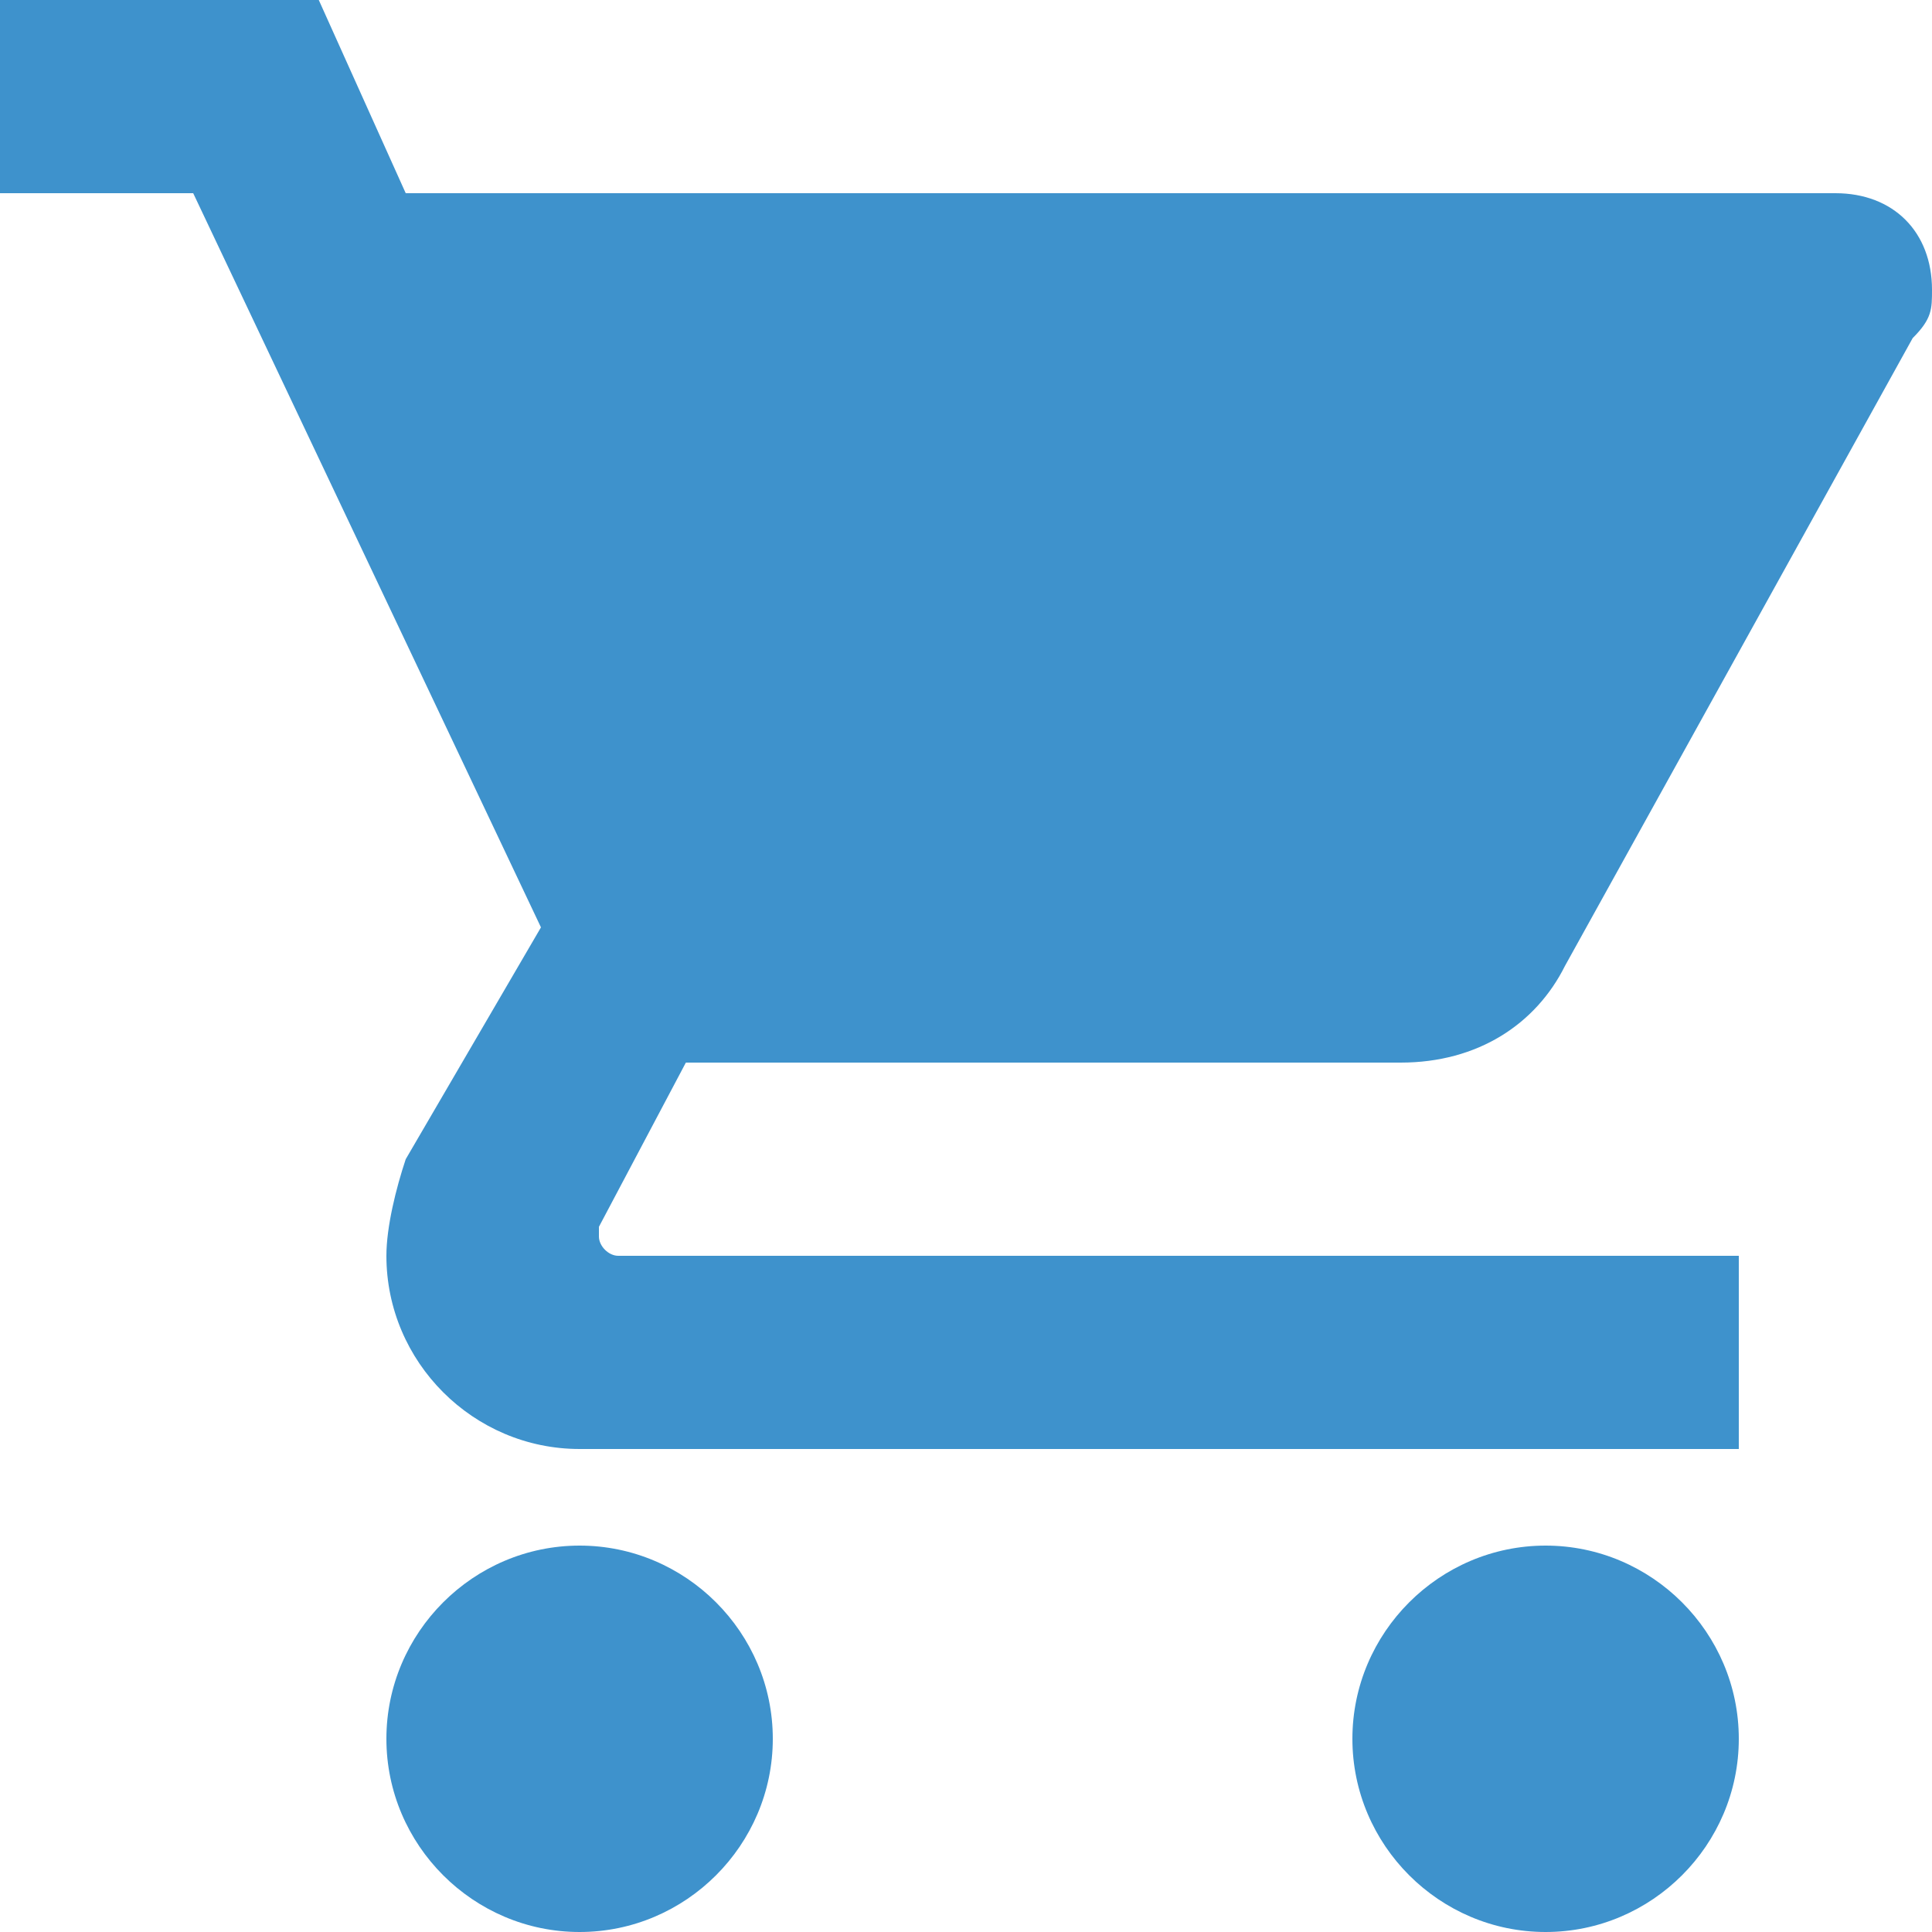
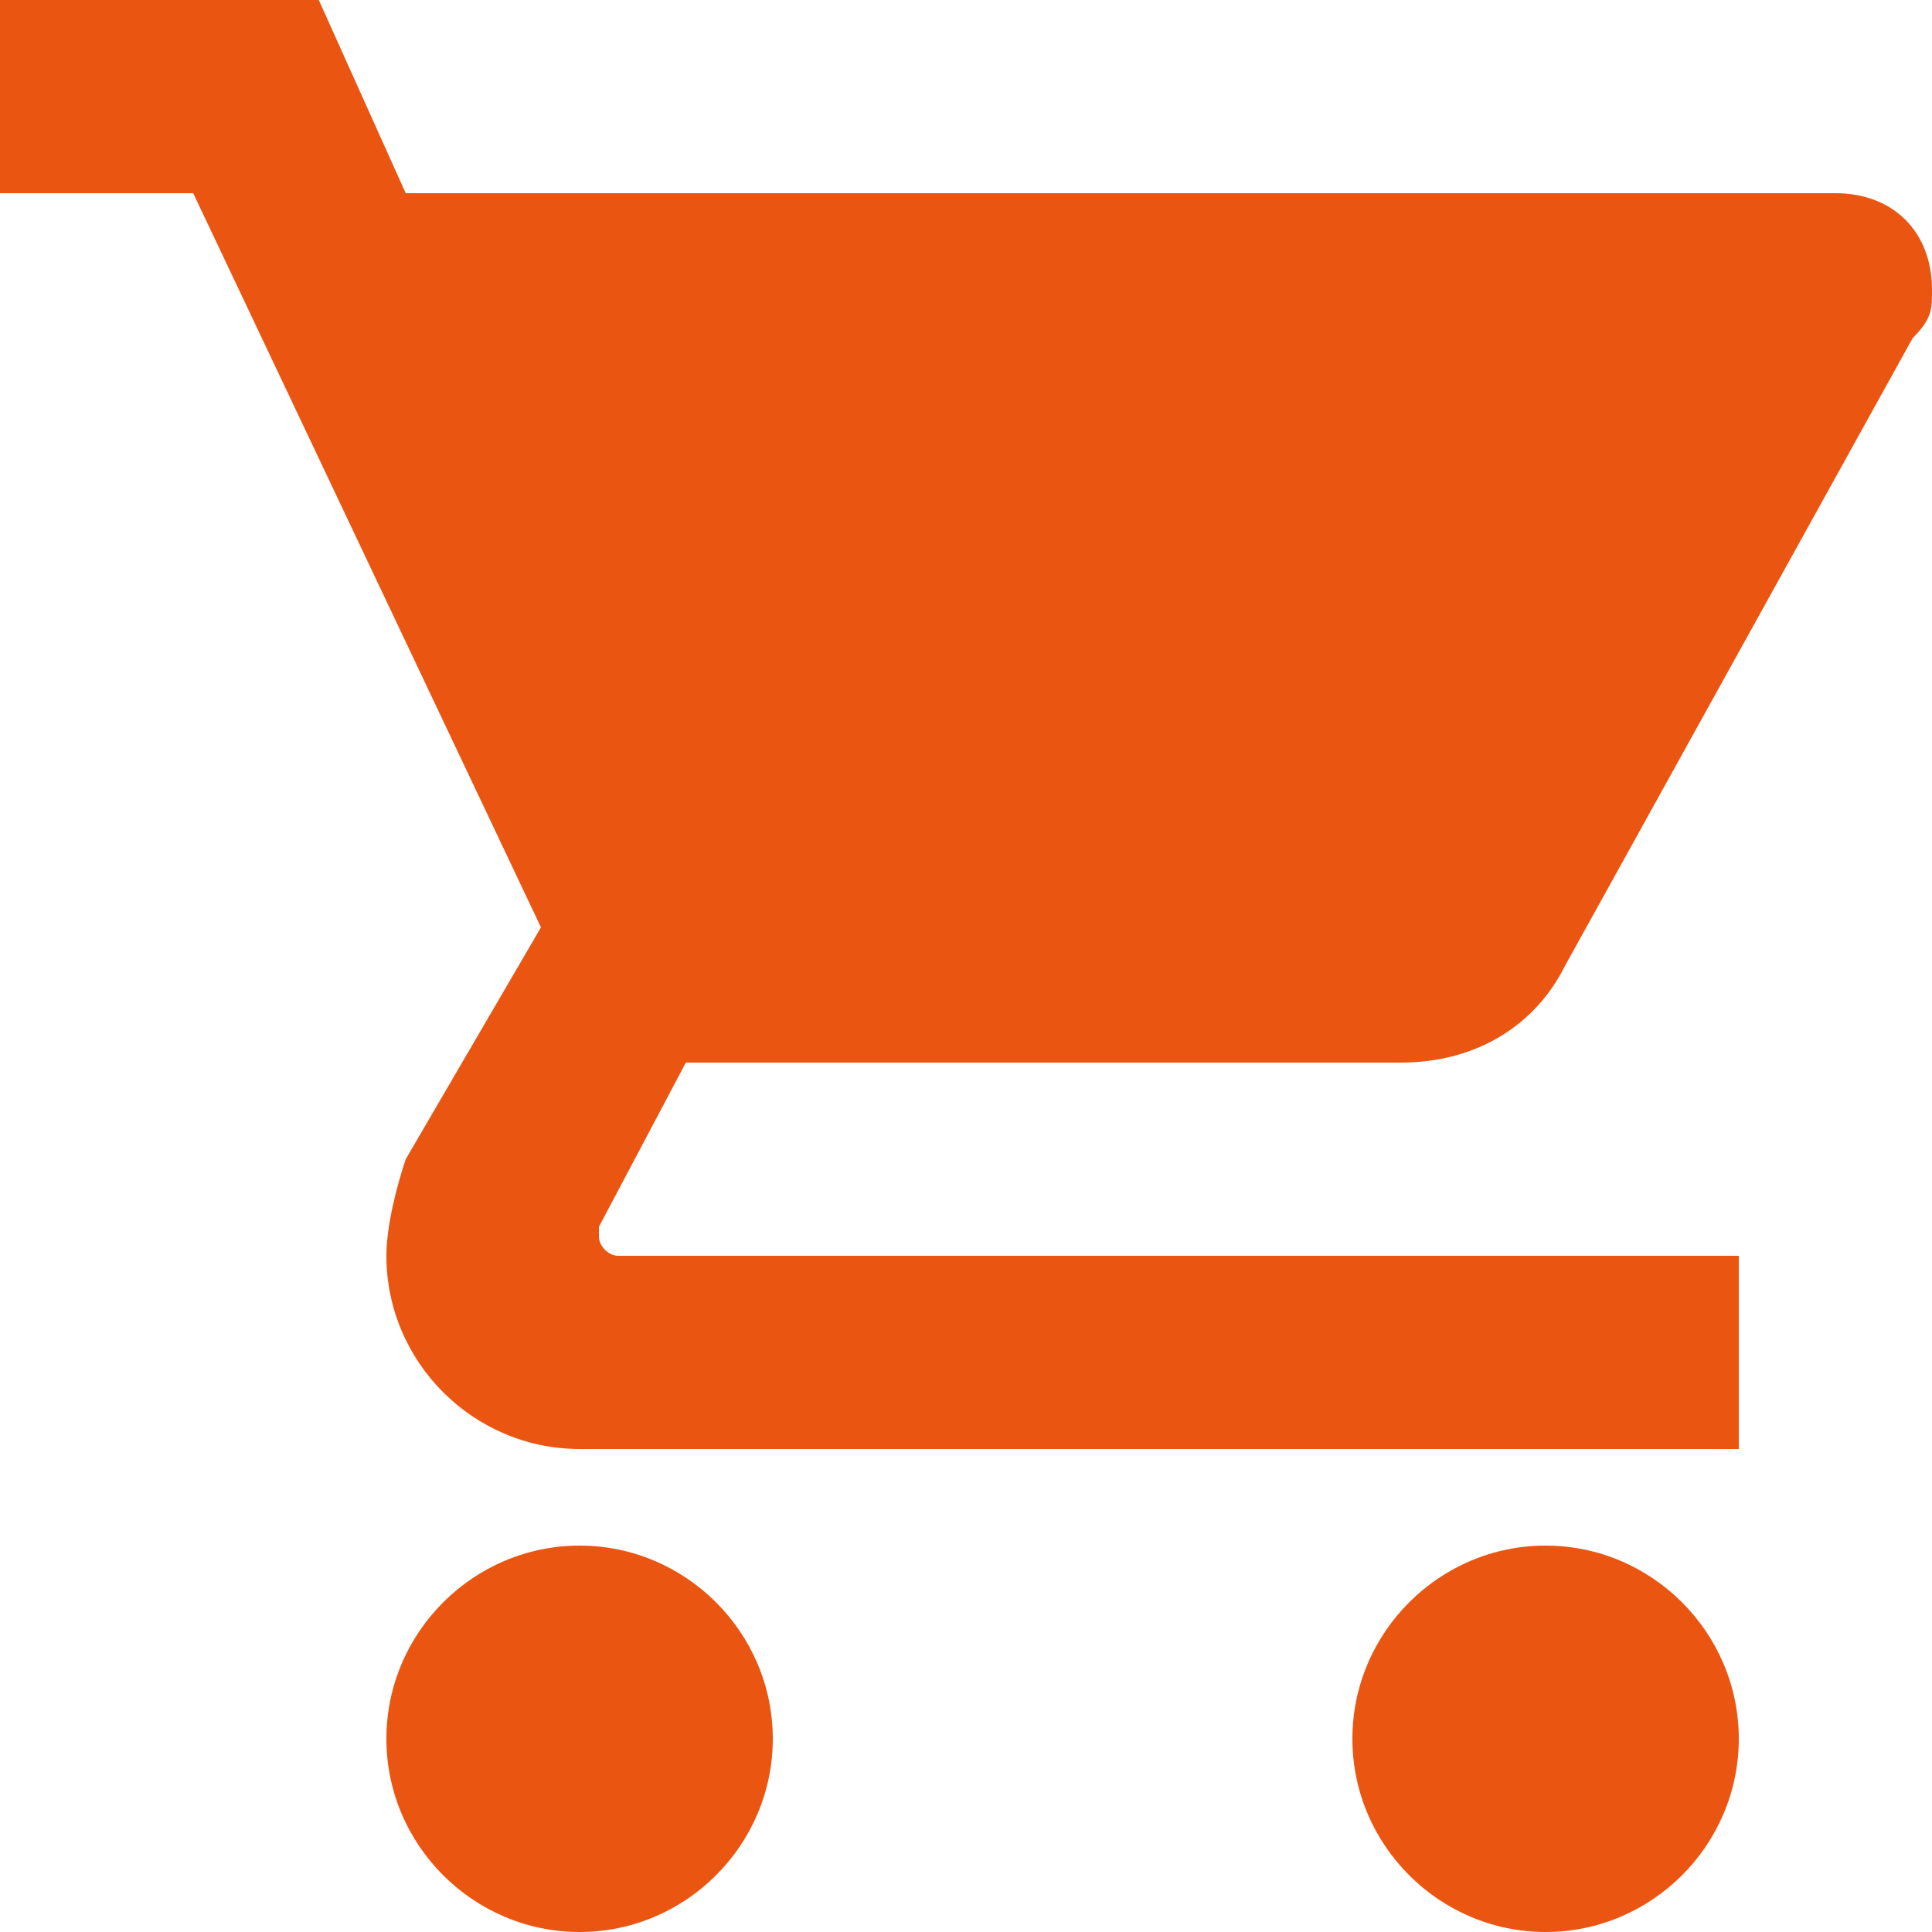
- <svg xmlns="http://www.w3.org/2000/svg" version="1.1" id="Capa_1" x="0px" y="0px" width="512px" height="512px" viewBox="0 0 510 510" style="enable-background:new 0 0 510 510;" xml:space="preserve" class="">
+ <svg xmlns="http://www.w3.org/2000/svg" version="1.1" id="Capa_1" x="0px" y="0px" width="512px" height="512px" viewBox="0 0 510 510" style="enable-background:new 0 0 510 510;" xml:space="preserve">
  <g>
    <g>
      <g id="shopping-cart">
-         <path d="M153,408c-28.05,0-51,22.95-51,51s22.95,51,51,51s51-22.95,51-51S181.05,408,153,408z M0,0v51h51l91.8,193.8L107.1,306    c-2.55,7.65-5.1,17.85-5.1,25.5c0,28.05,22.95,51,51,51h306v-51H163.2c-2.55,0-5.1-2.55-5.1-5.1v-2.551l22.95-43.35h188.7    c20.4,0,35.7-10.2,43.35-25.5L504.9,89.25c5.1-5.1,5.1-7.65,5.1-12.75c0-15.3-10.2-25.5-25.5-25.5H107.1L84.15,0H0z M408,408    c-28.05,0-51,22.95-51,51s22.95,51,51,51s51-22.95,51-51S436.05,408,408,408z" data-original="#000000" class="active-path" data-old_color="#000000" fill="#3E92CC" />
+         <path d="M153,408c-28.05,0-51,22.95-51,51s22.95,51,51,51s51-22.95,51-51S181.05,408,153,408z M0,0v51h51l91.8,193.8L107.1,306    c-2.55,7.65-5.1,17.85-5.1,25.5c0,28.05,22.95,51,51,51h306v-51H163.2c-2.55,0-5.1-2.55-5.1-5.1v-2.551l22.95-43.35h188.7    c20.4,0,35.7-10.2,43.35-25.5L504.9,89.25c5.1-5.1,5.1-7.65,5.1-12.75c0-15.3-10.2-25.5-25.5-25.5H107.1L84.15,0H0z M408,408    c-28.05,0-51,22.95-51,51s22.95,51,51,51s51-22.95,51-51S436.05,408,408,408z" data-original="#000000" class="active-path" data-old_color="#000000" fill="#EB5512" />
      </g>
    </g>
  </g>
</svg>
